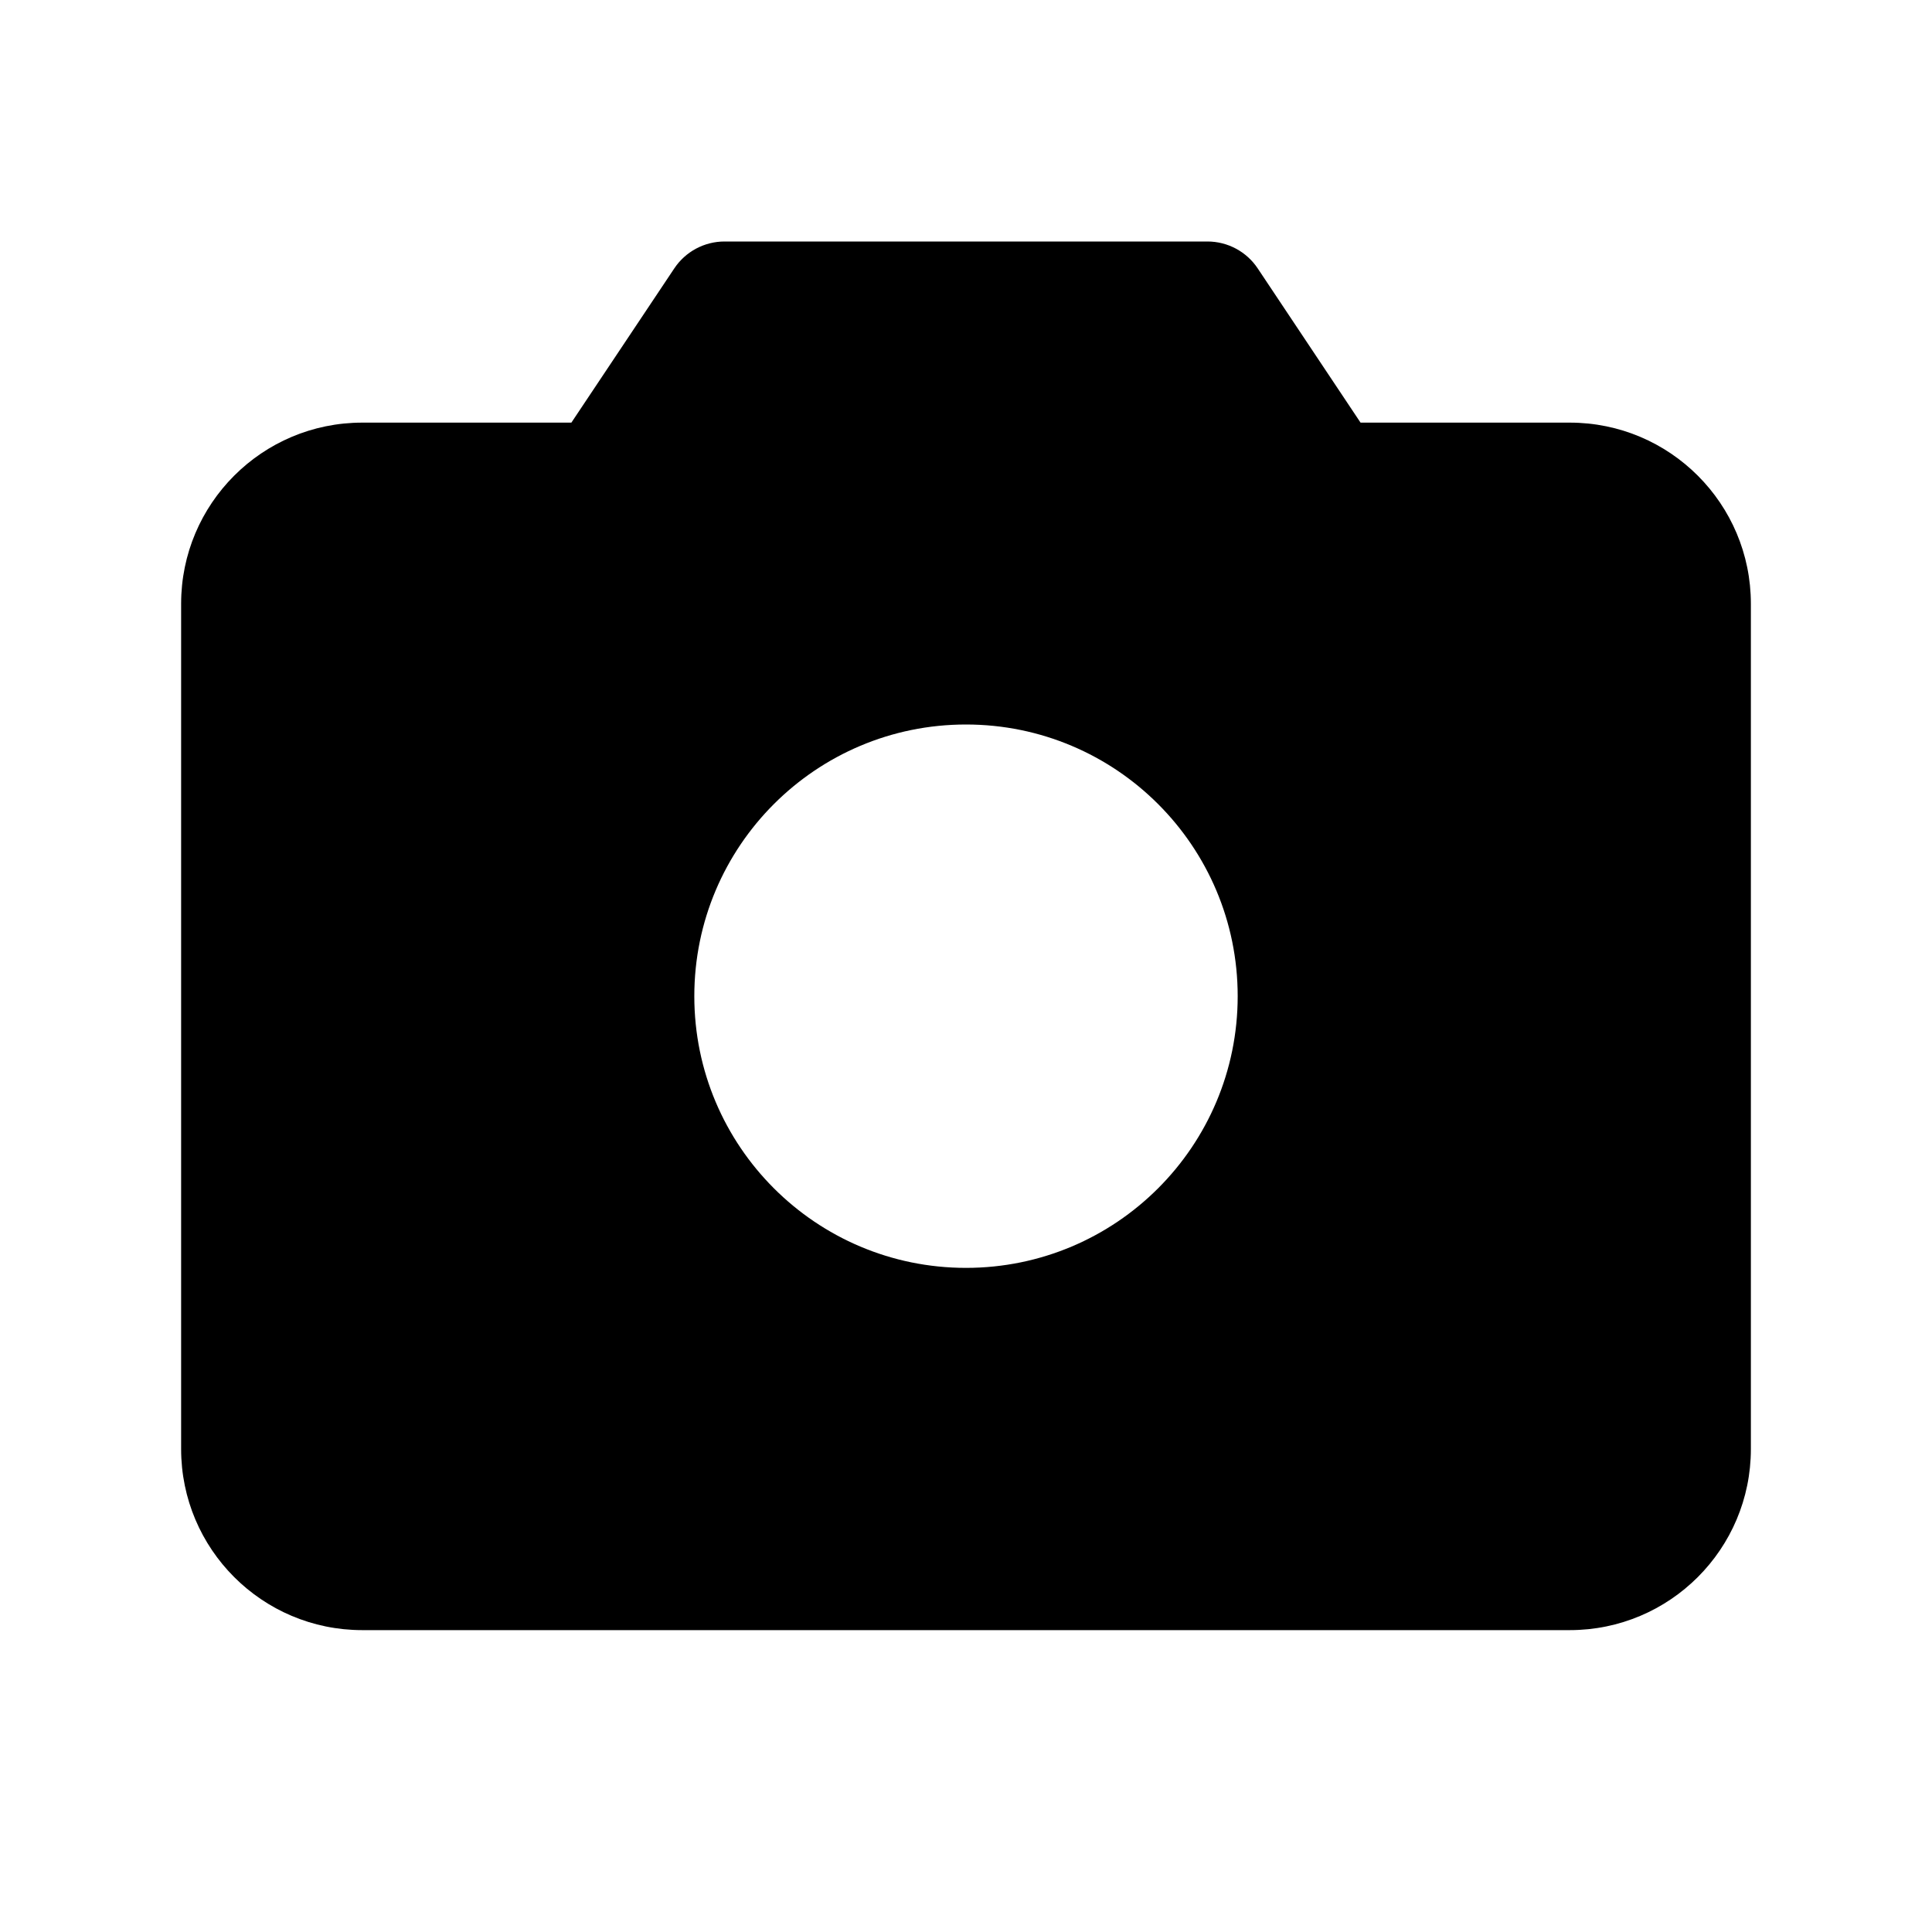
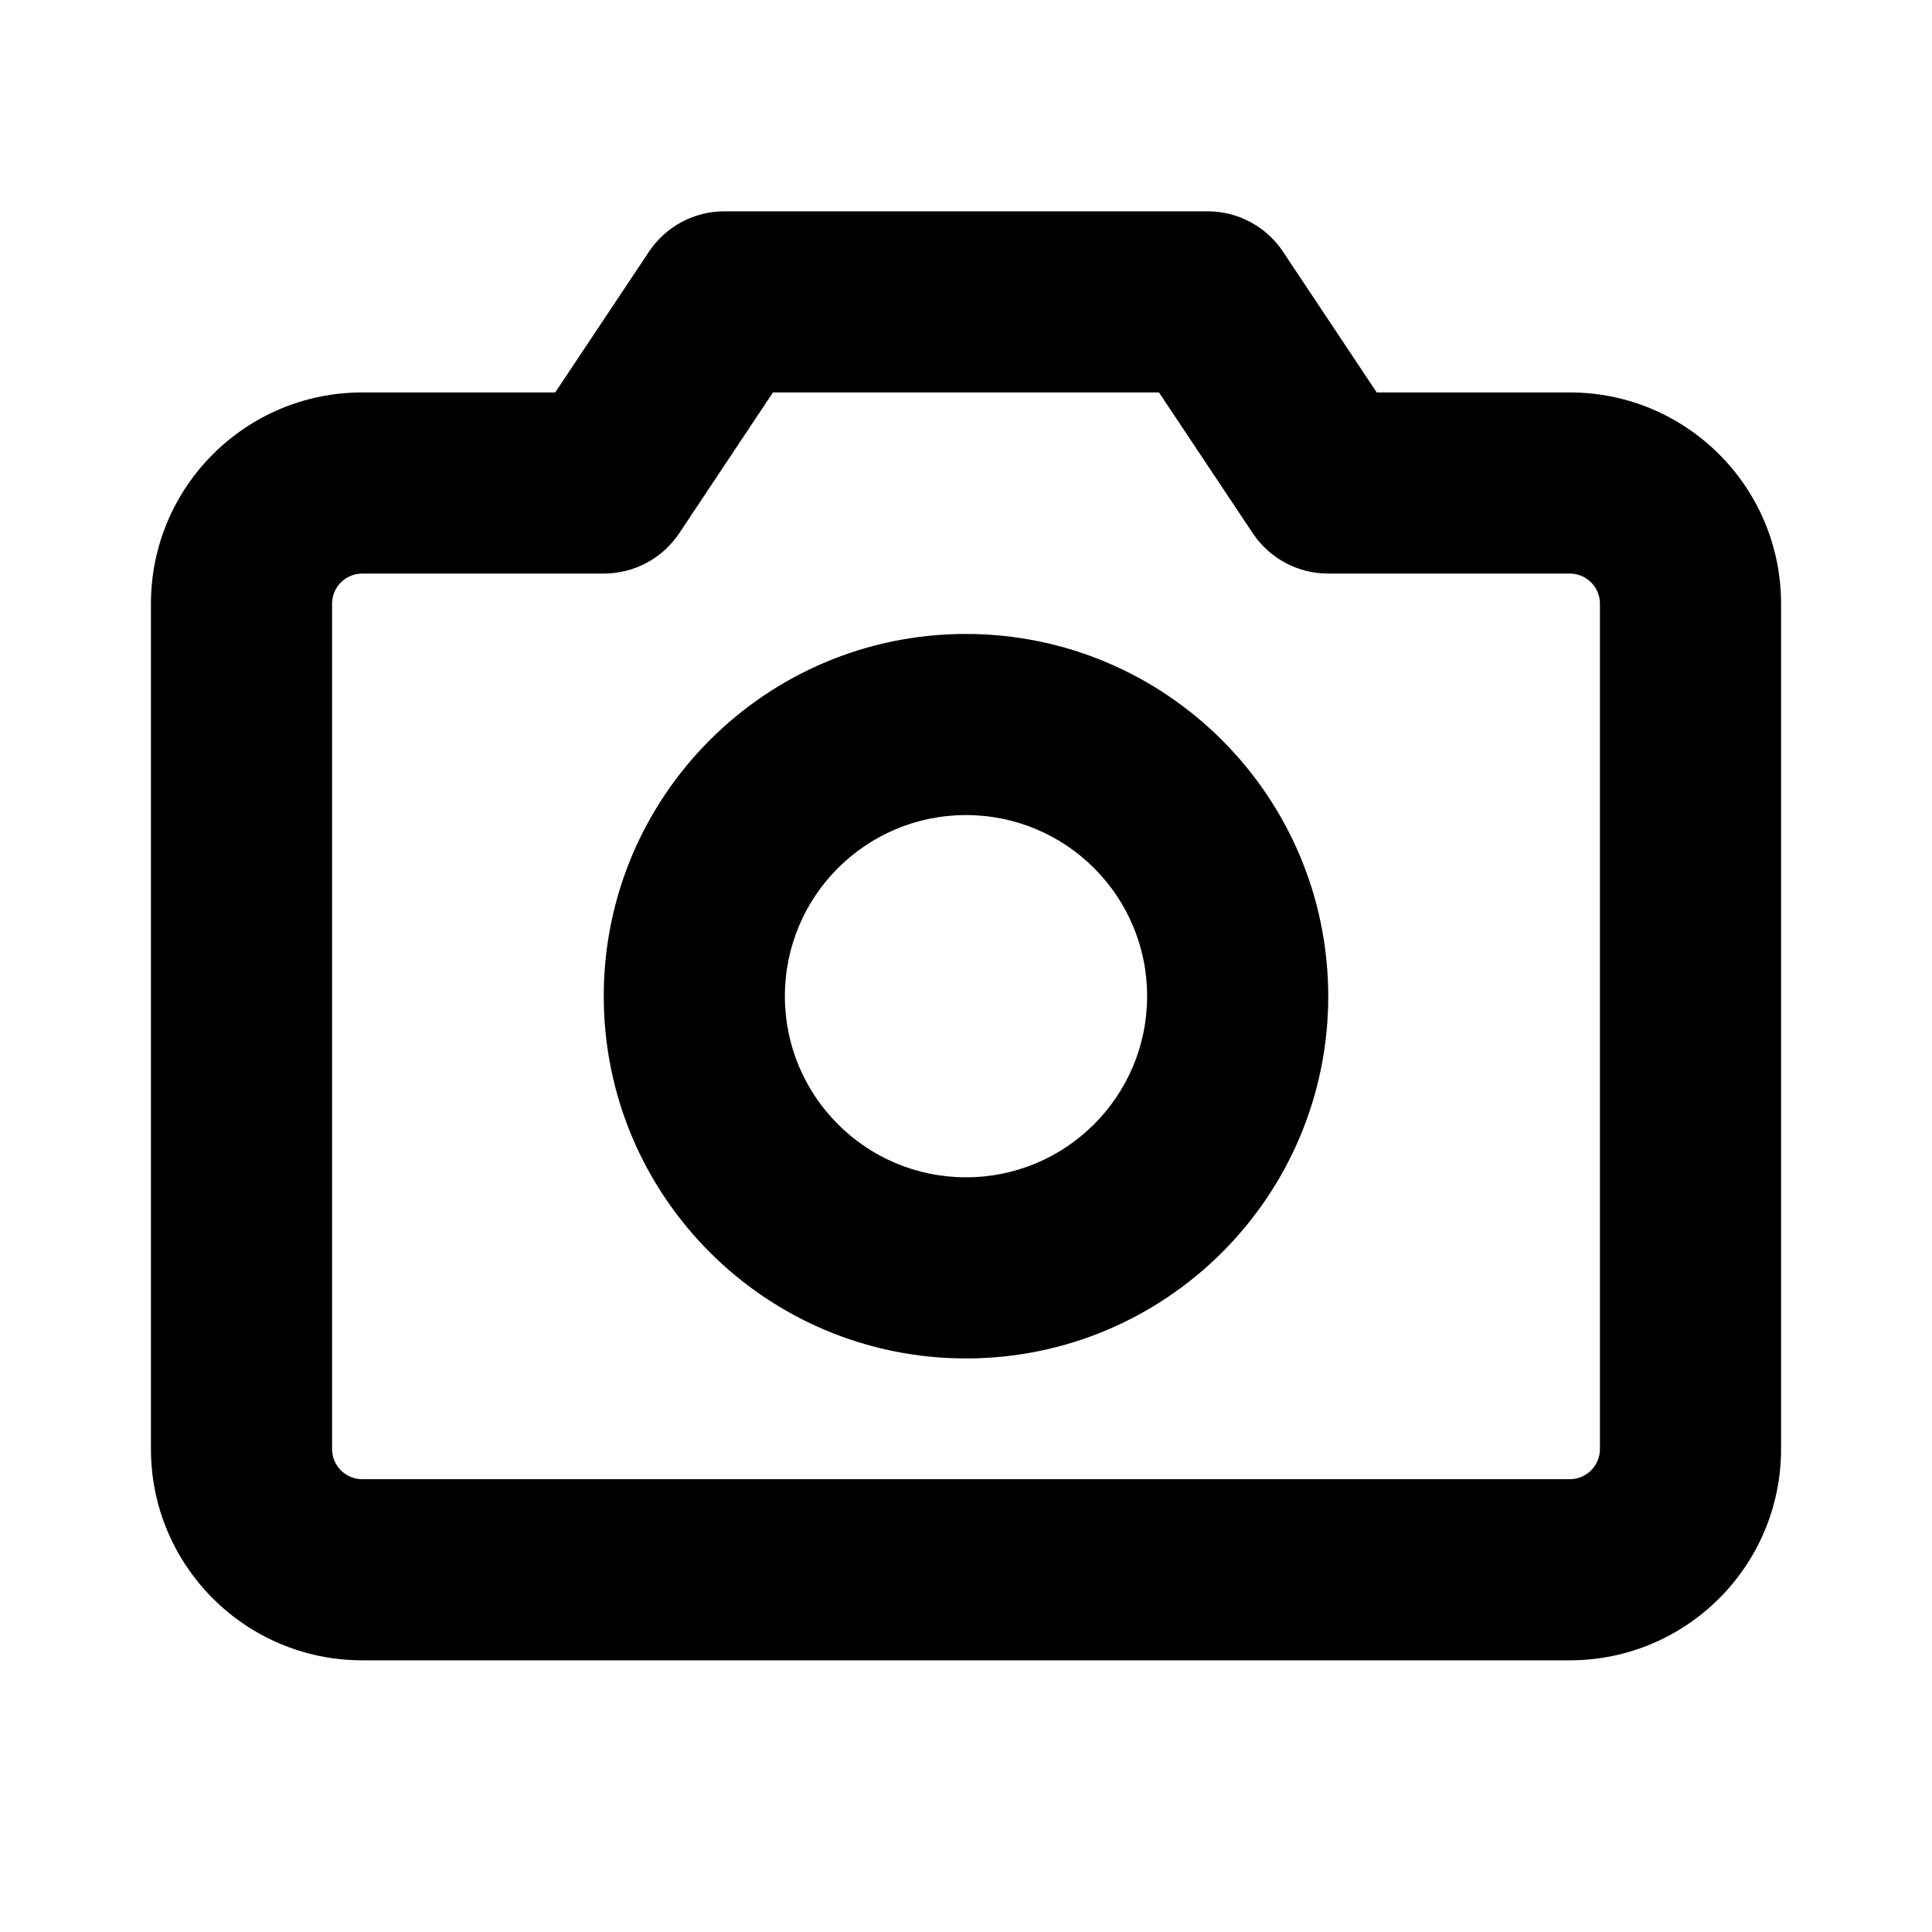
<svg xmlns="http://www.w3.org/2000/svg" viewBox="0 0 256 256" fill="currentColor">
-   <path d="M208,56H180.28L166.65,35.56A8,8,0,0,0,160,32H96a8,8,0,0,0-6.65,3.56L75.71,56H48A24,24,0,0,0,24,80V192a24,24,0,0,0,24,24H208a24,24,0,0,0,24-24V80A24,24,0,0,0,208,56Zm-44,76a36,36,0,1,1-36-36A36,36,0,0,1,164,132Z" />
+   <path d="M208,52H182.42L170,33.34A12,12,0,0,0,160,28H96a12,12,0,0,0-10,5.34L73.57,52H48A28,28,0,0,0,20,80V192a28,28,0,0,0,28,28H208a28,28,0,0,0,28-28V80A28,28,0,0,0,208,52Zm4,140a4,4,0,0,1-4,4H48a4,4,0,0,1-4-4V80a4,4,0,0,1,4-4H80a12,12,0,0,0,10-5.34L102.42,52h51.15L166,70.66A12,12,0,0,0,176,76h32a4,4,0,0,1,4,4ZM128,84a48,48,0,1,0,48,48A48.05,48.05,0,0,0,128,84Zm0,72a24,24,0,1,1,24-24A24,24,0,0,1,128,156Z" />
</svg>
